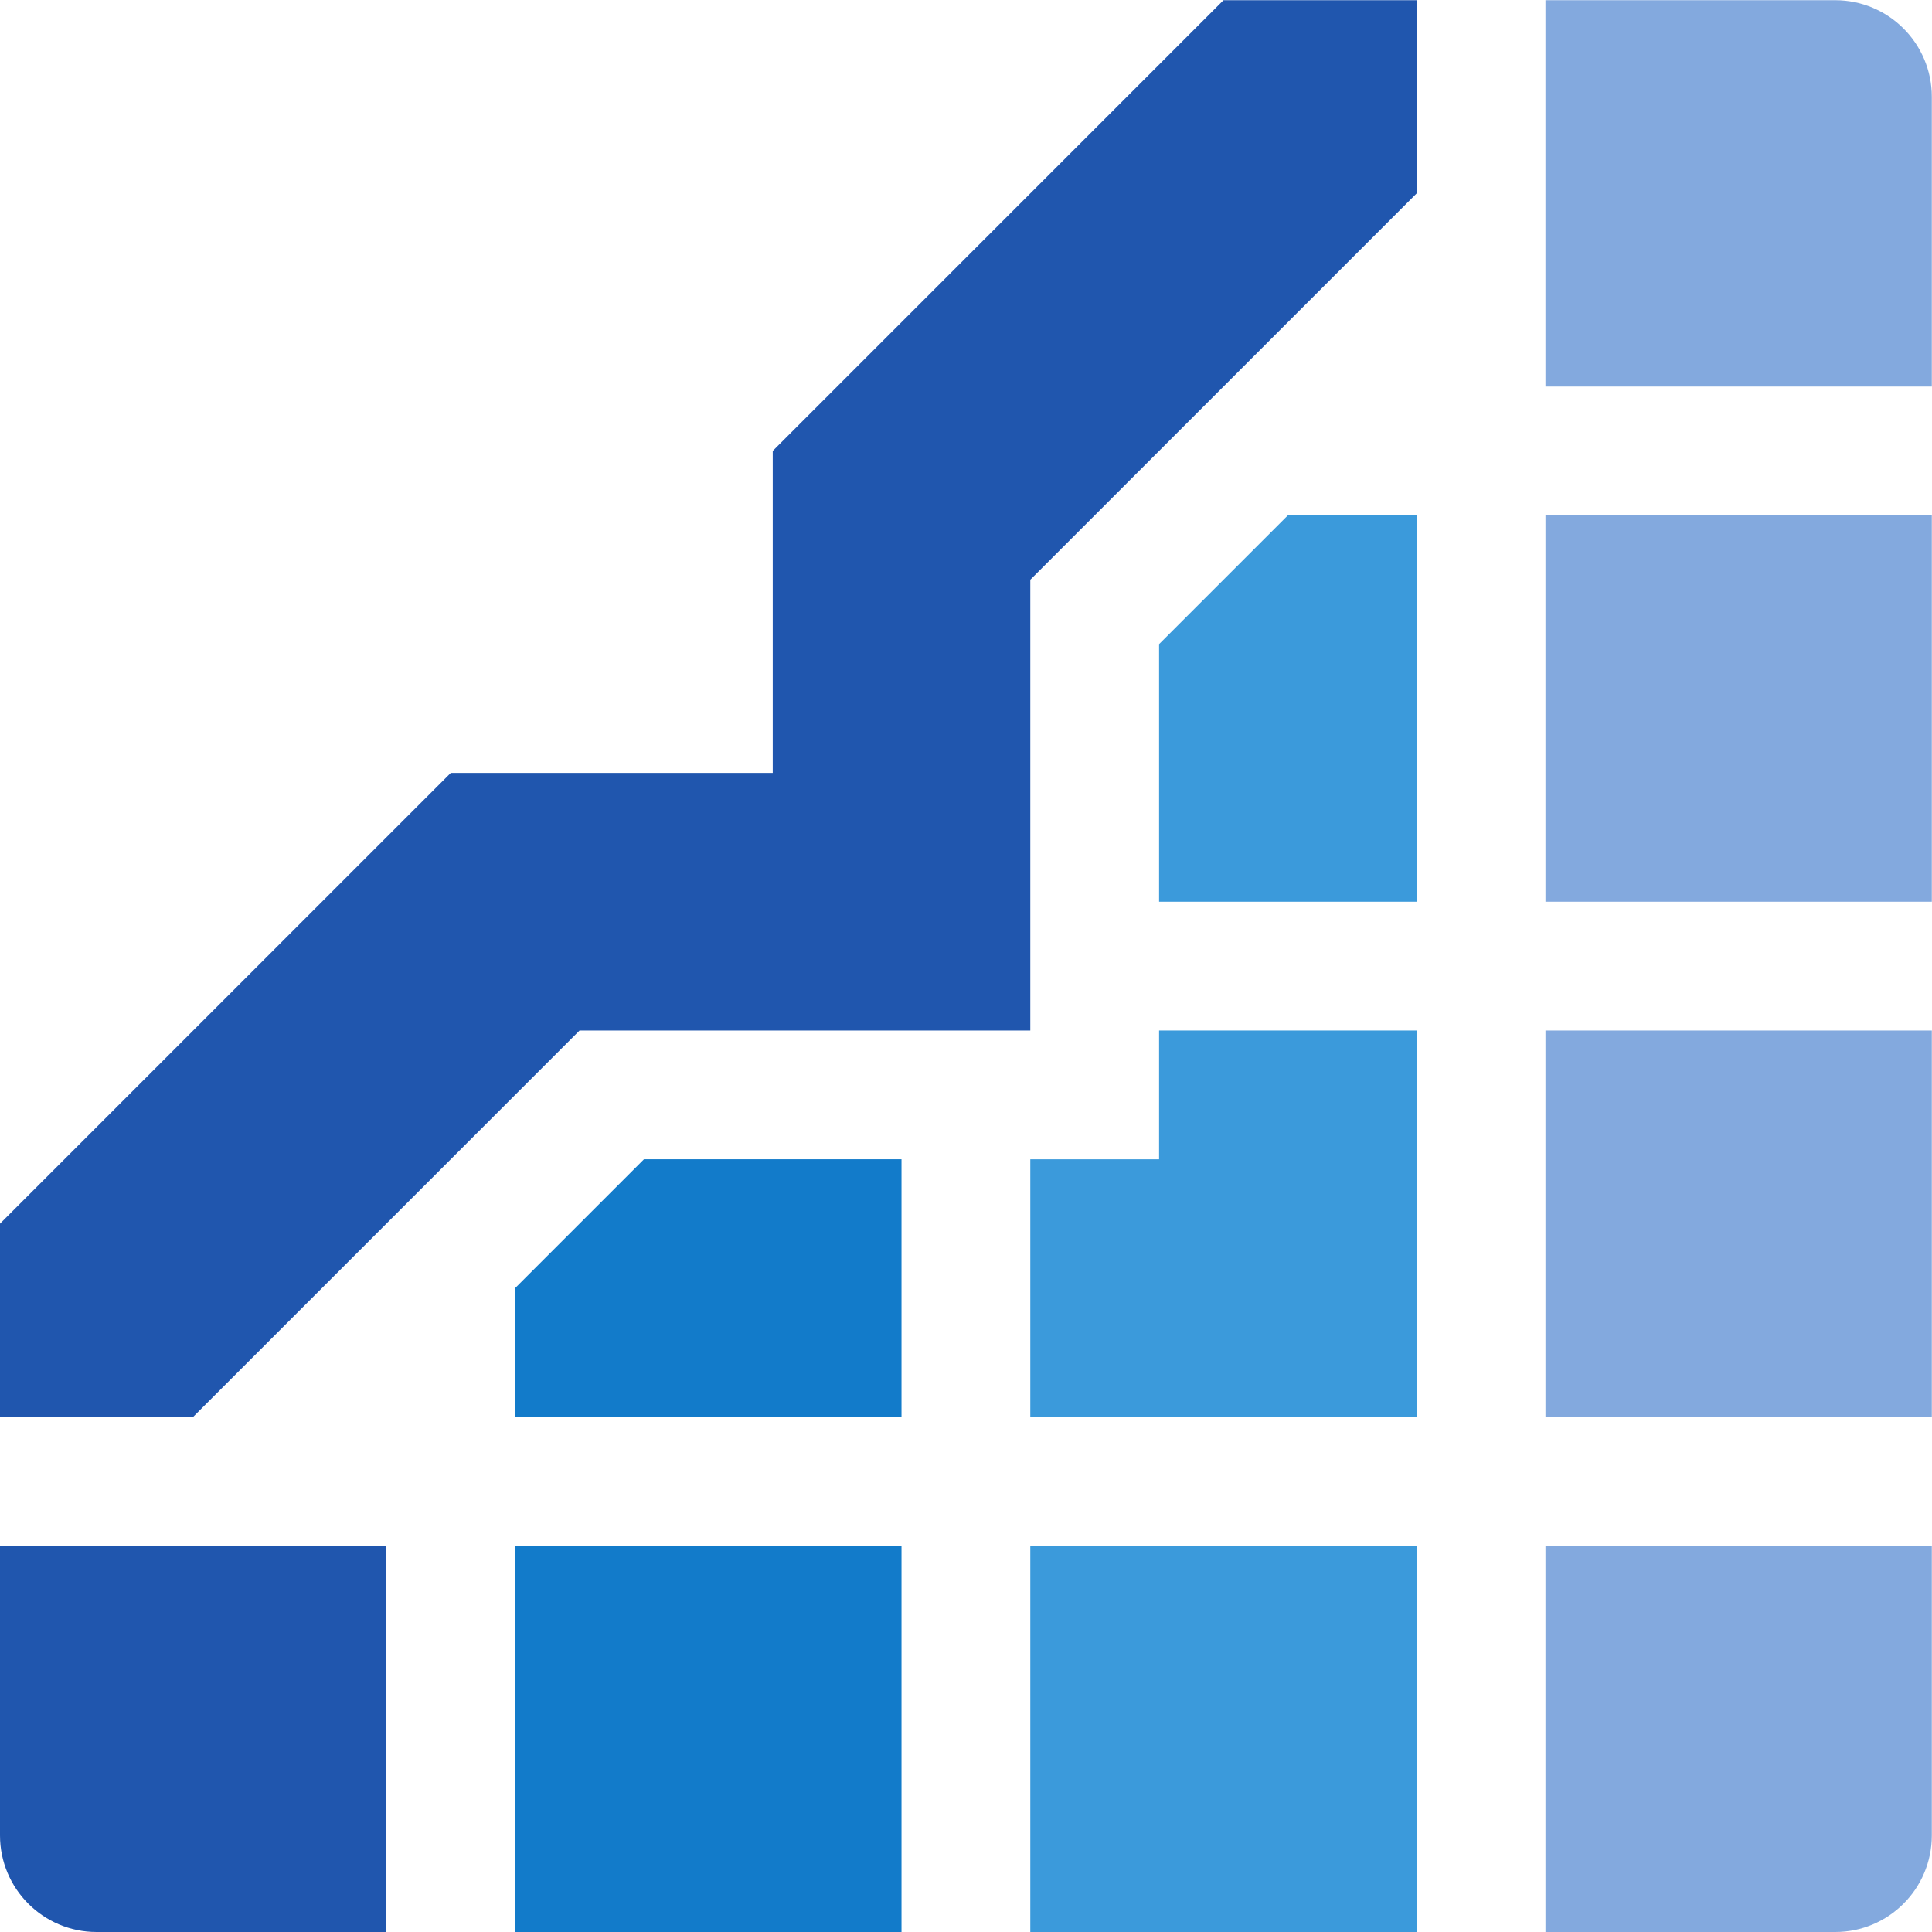
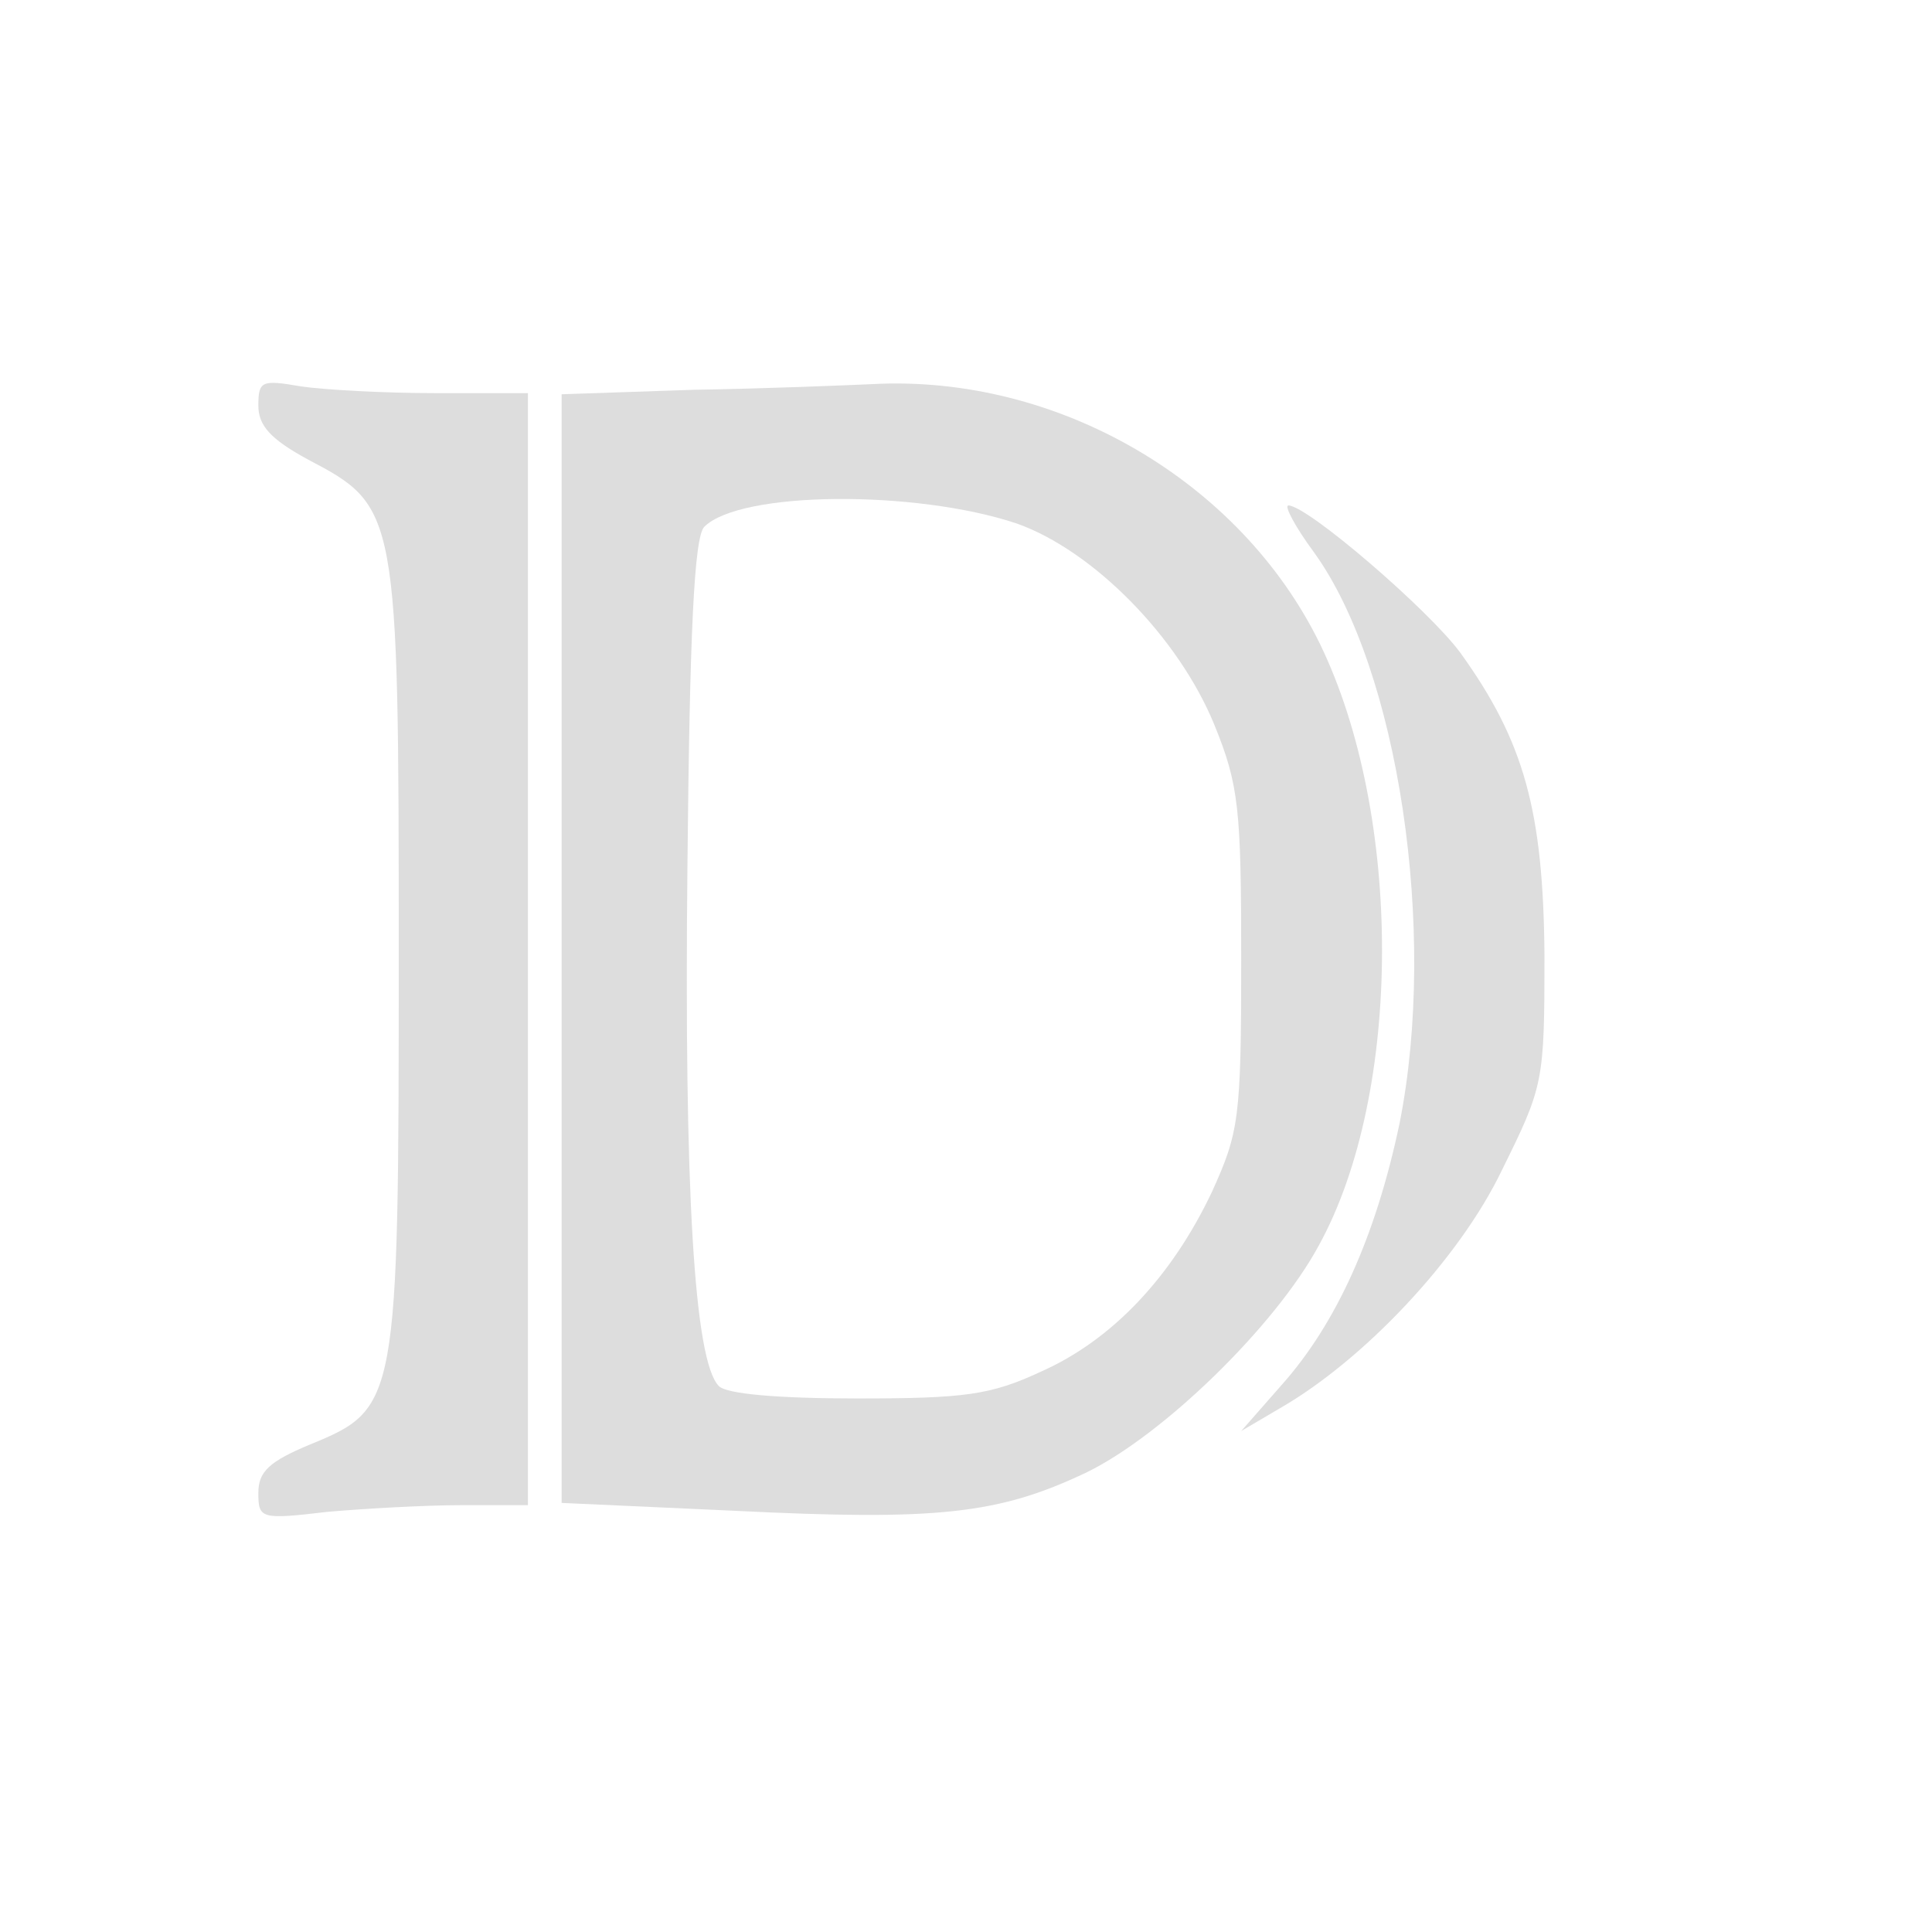
- <svg xmlns="http://www.w3.org/2000/svg" width="2993pt" height="2993pt" viewBox="0 0 2993 2993">
-   <defs>
-     <clipPath id="clip-0">
-       <path clip-rule="nonzero" d="M 0 0.301 L 2195 0.301 L 2195 2195 L 0 2195 Z M 0 0.301 " />
-     </clipPath>
-     <clipPath id="clip-1">
-       <path clip-rule="nonzero" d="M 2394 1596 L 2992.801 1596 L 2992.801 2195 L 2394 2195 Z M 2394 1596 " />
-     </clipPath>
-     <clipPath id="clip-2">
-       <path clip-rule="nonzero" d="M 2394 798 L 2992.801 798 L 2992.801 1397 L 2394 1397 Z M 2394 798 " />
-     </clipPath>
-     <clipPath id="clip-3">
-       <path clip-rule="nonzero" d="M 2394 2394 L 2992.801 2394 L 2992.801 2993 L 2394 2993 Z M 2394 2394 " />
-     </clipPath>
-     <clipPath id="clip-4">
-       <path clip-rule="nonzero" d="M 2394 0.301 L 2992.801 0.301 L 2992.801 599 L 2394 599 Z M 2394 0.301 " />
-     </clipPath>
-   </defs>
-   <path fill-rule="nonzero" fill="rgb(23.001%, 60.265%, 85.904%)" fill-opacity="1" d="M 2194.648 2993 L 1596.109 2993 L 1596.109 2394.461 L 2194.648 2394.461 L 2194.648 2993 " />
-   <path fill-rule="nonzero" fill="rgb(23.001%, 60.265%, 85.904%)" fill-opacity="1" d="M 1995.141 798.359 L 1795.621 997.871 L 1795.621 1396.898 L 2194.648 1396.898 L 2194.648 798.359 L 1995.141 798.359 " />
-   <path fill-rule="nonzero" fill="rgb(23.001%, 60.265%, 85.904%)" fill-opacity="1" d="M 1795.621 1596.41 L 1795.621 1795.93 L 1596.109 1795.93 L 1596.109 2194.949 L 2194.648 2194.949 L 2194.648 1596.41 L 1795.621 1596.41 " />
-   <path fill-rule="nonzero" fill="rgb(7.213%, 48.396%, 79.141%)" fill-opacity="1" d="M 1396.59 2993 L 798.066 2993 L 798.066 2394.461 L 1396.59 2394.461 L 1396.59 2993 " />
-   <path fill-rule="nonzero" fill="rgb(7.213%, 48.396%, 79.141%)" fill-opacity="1" d="M 798.066 1995.43 L 997.57 1795.91 L 1396.59 1795.91 L 1396.59 2194.949 L 798.066 2194.949 L 798.066 1995.43 " />
-   <path fill-rule="nonzero" fill="rgb(12.613%, 33.842%, 68.222%)" fill-opacity="1" d="M 598.543 2394.461 L 0 2394.461 L 0 2843.371 C 0 2926 66.992 2993 149.637 2993 L 598.543 2993 L 598.543 2394.461 " />
-   <g clip-path="url(#clip-0)">
-     <path fill-rule="nonzero" fill="rgb(12.613%, 33.842%, 68.222%)" fill-opacity="1" d="M 1895.379 0.301 L 1197.102 698.59 L 1197.102 1197.379 L 698.312 1197.379 L 0 1895.691 L 0 2194.949 L 299.281 2194.949 L 897.812 1596.41 L 1596.109 1596.41 L 1596.109 898.121 L 2194.648 299.57 L 2194.648 0.301 L 1895.379 0.301 " />
-   </g>
-   <g clip-path="url(#clip-1)">
-     <path fill-rule="nonzero" fill="rgb(51.257%, 66.267%, 87.175%)" fill-opacity="1" d="M 2992.711 2194.949 L 2394.191 2194.949 L 2394.191 1596.41 L 2992.711 1596.41 L 2992.711 2194.949 " />
-   </g>
-   <g clip-path="url(#clip-2)">
-     <path fill-rule="nonzero" fill="rgb(51.257%, 66.267%, 87.175%)" fill-opacity="1" d="M 2992.711 1396.898 L 2394.191 1396.898 L 2394.191 798.359 L 2992.711 798.359 L 2992.711 1396.898 " />
-   </g>
-   <g clip-path="url(#clip-3)">
-     <path fill-rule="nonzero" fill="rgb(51.257%, 66.267%, 87.175%)" fill-opacity="1" d="M 2394.191 2394.461 L 2394.191 2993 L 2843.07 2993 C 2925.73 2993 2992.711 2926.02 2992.711 2843.371 L 2992.711 2394.461 L 2394.191 2394.461 " />
-   </g>
-   <g clip-path="url(#clip-4)">
-     <path fill-rule="nonzero" fill="rgb(51.257%, 66.267%, 87.175%)" fill-opacity="1" d="M 2394.172 598.84 L 2992.711 598.84 L 2992.711 149.941 C 2992.711 67.301 2925.73 0.309 2843.07 0.309 L 2394.172 0.309 L 2394.172 598.84 " />
+ <svg xmlns="http://www.w3.org/2000/svg" version="1.0" width="38pt" height="38pt" viewBox="0 0 172 172" preserveAspectRatio="xMidYMid meet">
+   <g transform="translate(0,172) scale(0.1,-0.1)" fill="#dddddd" stroke="none">
+     <path d="M230 1359 c0 -18 11 -30 44 -48 80 -42 81 -45 81 -441 0 -400 -1 -404 -79 -436 -36 -15 -46 -24 -46 -43 0 -23 2 -24 61 -17 34 3 88 6 120 6 l59 0 0 495 0 495 -82 0 c-46 0 -100 3 -120 6 -35 6 -38 5 -38 -17z" />
+     <path d="M618 1373 l-118 -4 0 -493 0 -494 154 -7 c181 -9 235 -3 313 34 68 33 168 130 207 202 75 136 75 384 1 536 -71 145 -234 240 -399 231 -23 -1 -94 -4 -158 -5z m287 -119 c68 -24 144 -101 176 -179 22 -54 24 -75 24 -210 0 -141 -2 -153 -26 -206 -36 -76 -89 -132 -152 -160 -45 -21 -68 -24 -164 -24 -71 0 -116 4 -123 11 -22 22 -31 175 -28 463 2 208 6 293 15 302 32 32 188 33 278 3z" />
+     <path d="M1170 1228 c75 -104 110 -337 76 -508 -21 -100 -56 -178 -105 -233 l-36 -41 34 20 c75 43 160 133 198 212 37 75 38 78 38 191 -1 129 -18 191 -75 270 -28 38 -136 131 -153 131 -4 0 6 -19 23 -42z" />
  </g>
</svg>
